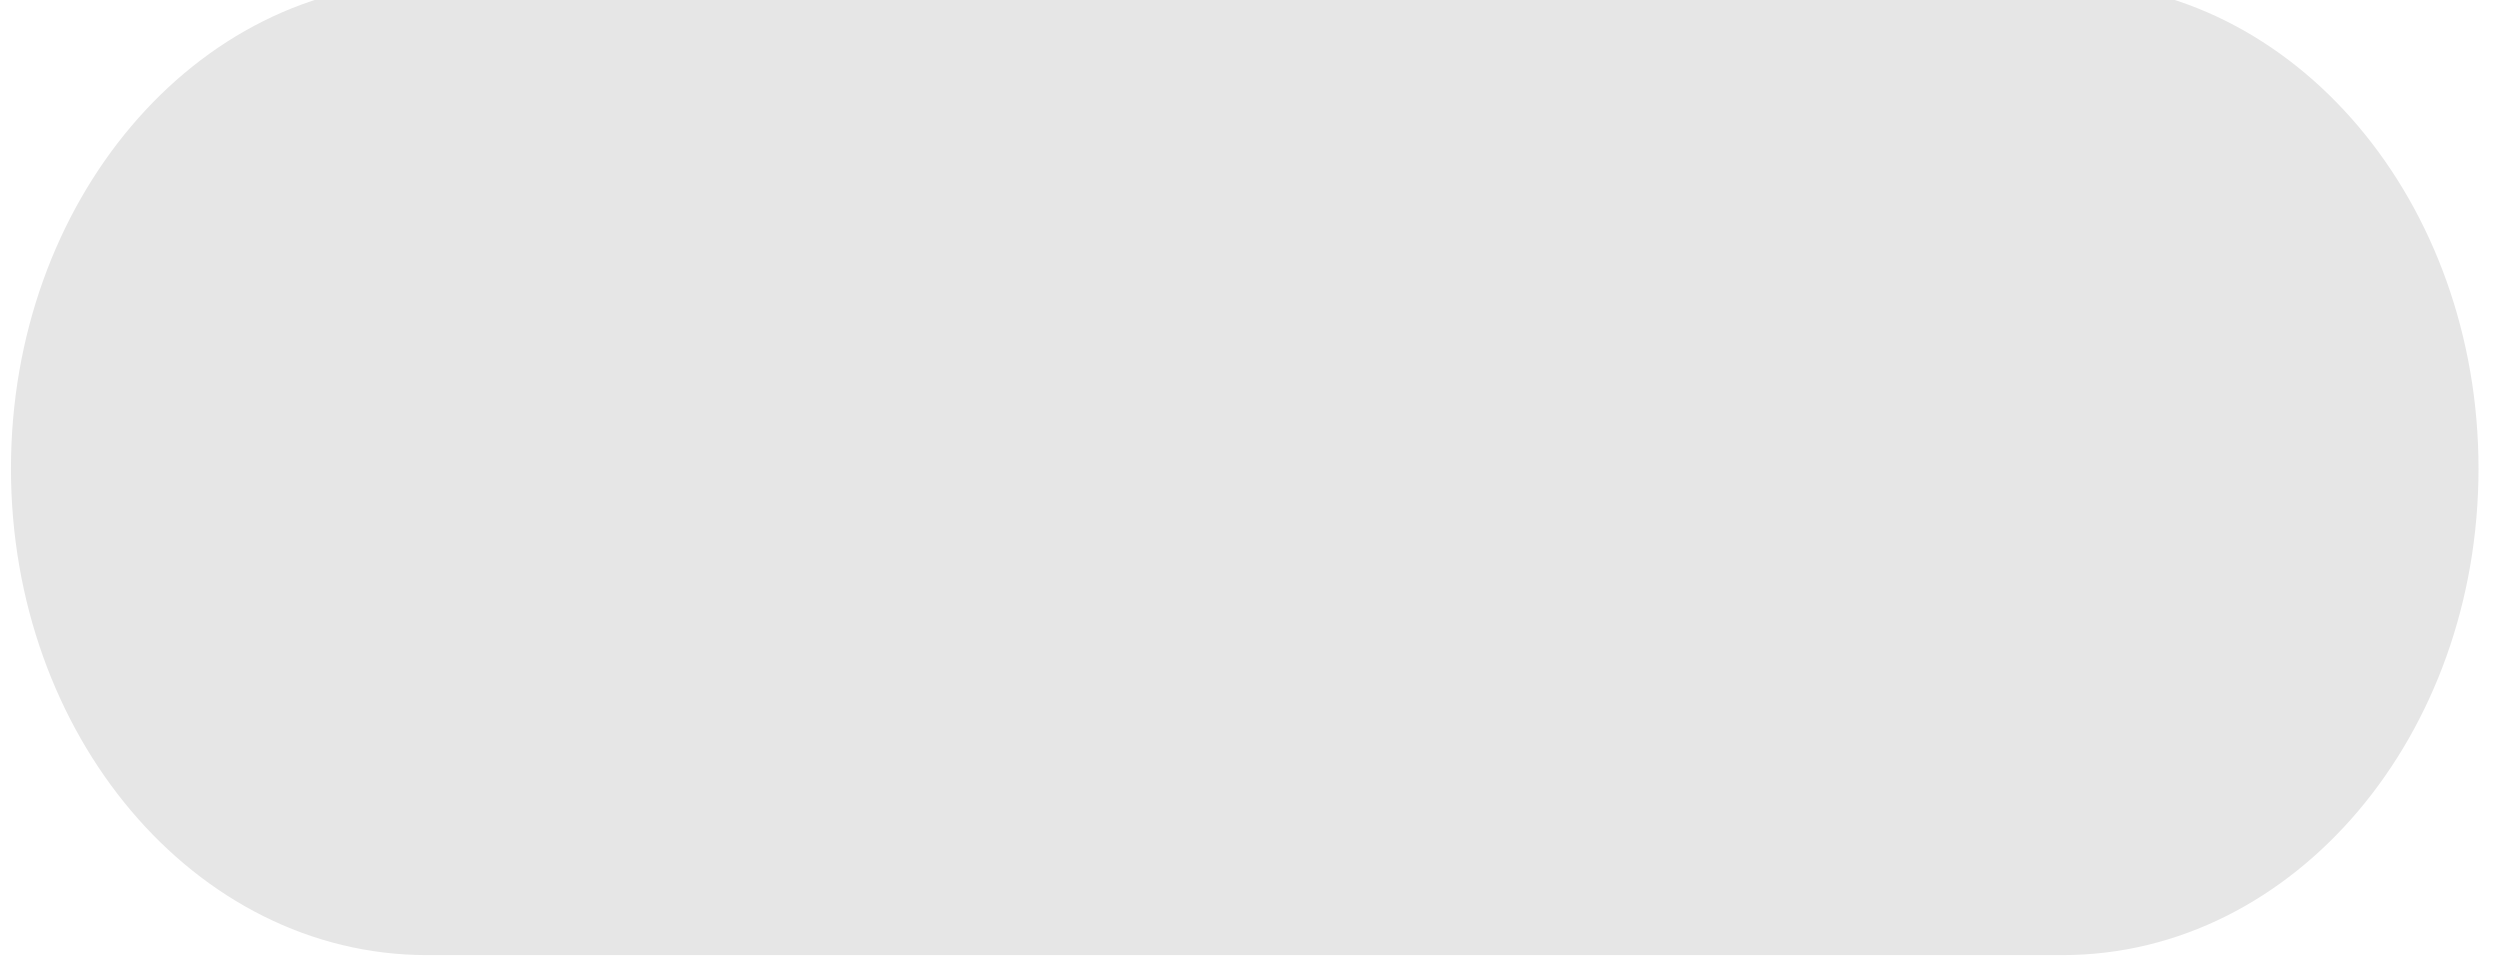
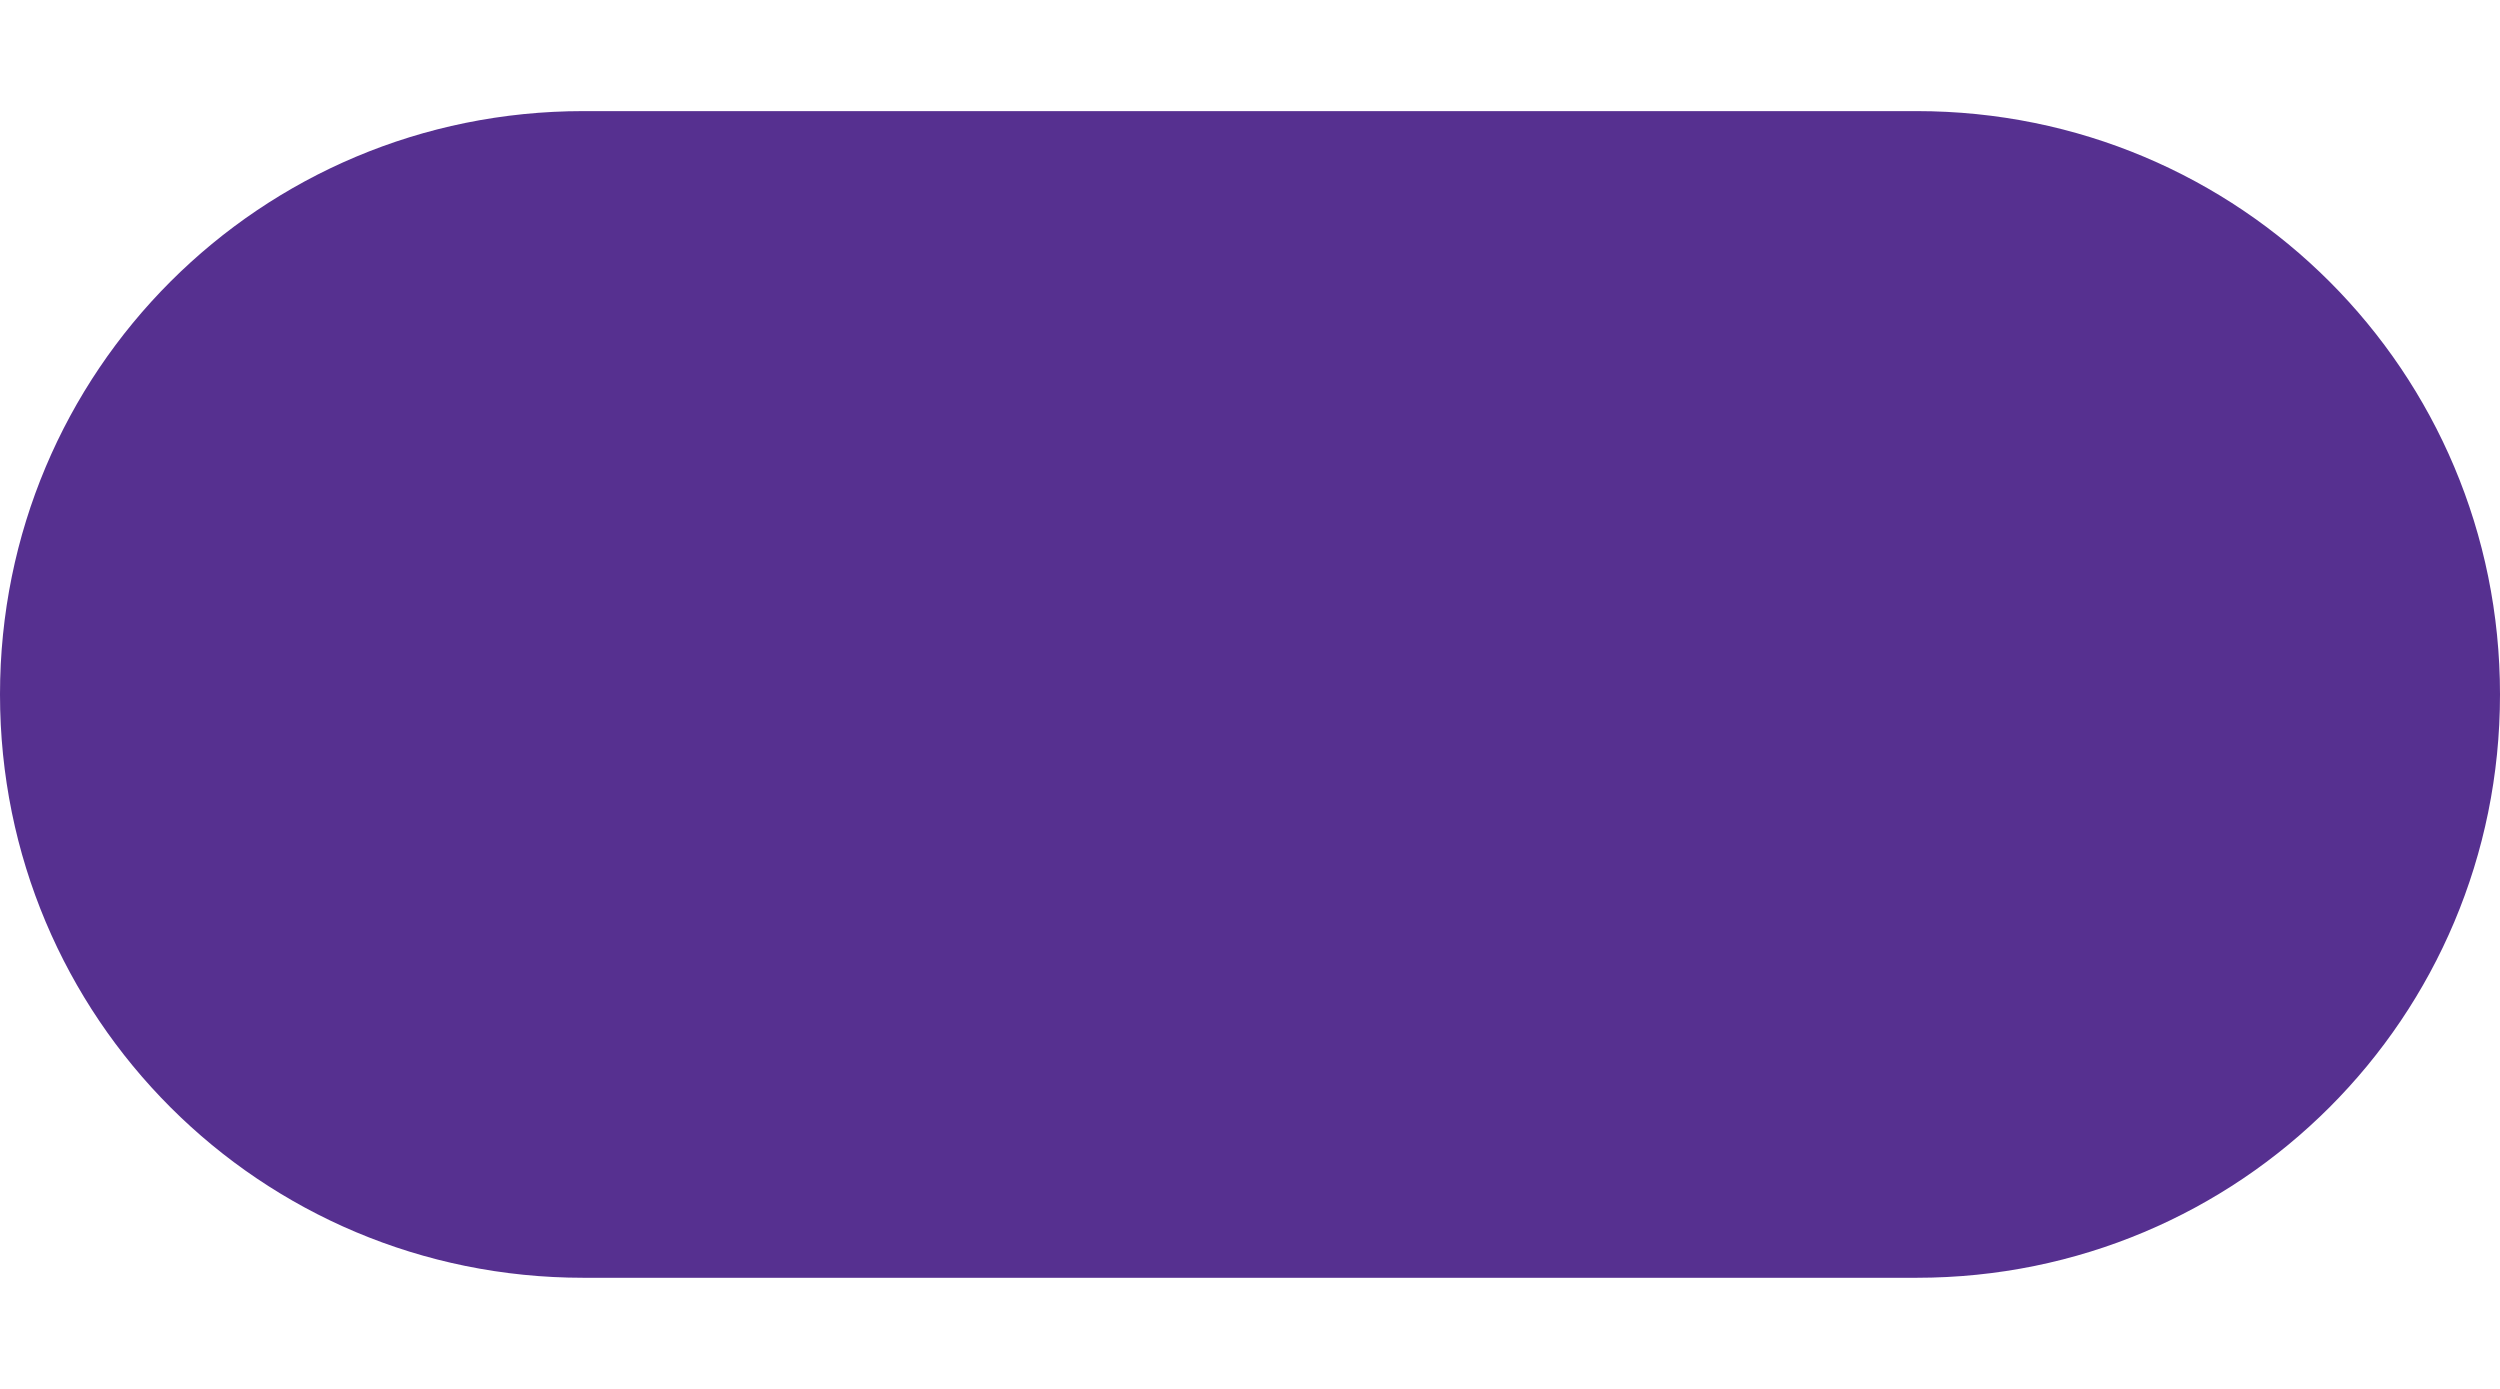
- <svg xmlns="http://www.w3.org/2000/svg" xmlns:ns1="http://www.openswatchbook.org/uri/2009/osb" xmlns:xlink="http://www.w3.org/1999/xlink" width="52" height="20" id="svg7539" version="1.1">
-   <defs id="defs7541">
-     <linearGradient id="linearGradient4203" ns1:paint="gradient">
-       <stop style="stop-color:#e6e6e6;stop-opacity:1;" offset="0" id="stop4205" />
-       <stop style="stop-color:#e6e6e6;stop-opacity:0;" offset="1" id="stop4207" />
-     </linearGradient>
-     <marker orient="auto" refY="0" refX="0" id="Arrow1Lend" style="overflow:visible">
-       <path id="path3813" d="M 0,0 5,-5 -12.5,0 5,5 0,0 Z" style="fill-rule:evenodd;stroke:#000000;stroke-width:1pt" transform="matrix(-0.8,0,0,-0.8,-10,0)" />
-     </marker>
-     <marker orient="auto" refY="0" refX="0" id="Arrow1Lstart" style="overflow:visible">
-       <path id="path3810" d="M 0,0 5,-5 -12.5,0 5,5 0,0 Z" style="fill-rule:evenodd;stroke:#000000;stroke-width:1pt" transform="matrix(0.8,0,0,0.8,10,0)" />
-     </marker>
-     <linearGradient id="linearGradient3837">
-       <stop style="stop-color:#000000;stop-opacity:0.447;" offset="0" id="stop3839" />
-       <stop id="stop3841" offset="0.476" style="stop-color:#000000;stop-opacity:0.275;" />
-       <stop style="stop-color:#000000;stop-opacity:0.255;" offset="0.974" id="stop3843" />
-       <stop style="stop-color:#000000;stop-opacity:0.188;" offset="1" id="stop3845" />
-     </linearGradient>
-     <linearGradient id="linearGradient3819">
-       <stop style="stop-color:#000000;stop-opacity:0.447;" offset="0" id="stop3821" />
-       <stop id="stop3823" offset="0.048" style="stop-color:#000000;stop-opacity:1" />
-       <stop style="stop-color:#000000;stop-opacity:0.255;" offset="0.974" id="stop3825" />
-       <stop style="stop-color:#000000;stop-opacity:0.188;" offset="1" id="stop3827" />
-     </linearGradient>
-     <linearGradient xlink:href="#linearGradient4929-9-0-03-2-2-2-3-9-7-3-7-7-2-6-3-4-7-3-3" id="linearGradient7362" gradientUnits="userSpaceOnUse" gradientTransform="matrix(0.7662338,0,0,1.095238,-297.6493,-420.3883)" x1="617.509" y1="446.545" x2="617.509" y2="457.801" />
-     <linearGradient id="linearGradient4929-9-0-03-2-2-2-3-9-7-3-7-7-2-6-3-4-7-3-3">
-       <stop id="stop4931-7-3-3-9-6-4-6-1-9-5-2-4-0-3-4-8-9-6-8" style="stop-color:#ffffff;stop-opacity:1" offset="0" />
-       <stop id="stop4933-0-1-2-7-9-6-0-7-8-0-4-1-4-6-6-1-0-2-4" style="stop-color:#ffffff;stop-opacity:0" offset="1" />
-     </linearGradient>
-     <linearGradient xlink:href="#linearGradient4695-1-4-3-5-0-6" id="linearGradient7365" gradientUnits="userSpaceOnUse" gradientTransform="matrix(0.2422908,0,0,0.9047619,83.97378,-280.6678)" x1="292.857" y1="211.076" x2="292.857" y2="233.827" />
-     <linearGradient id="linearGradient4695-1-4-3-5-0-6">
-       <stop id="stop4697-9-9-7-0-1-5" style="stop-color:#000000;stop-opacity:0.33;" offset="0" />
-       <stop id="stop4699-5-8-9-0-4-0" style="stop-color:#000000;stop-opacity:0" offset="1" />
-     </linearGradient>
-     <linearGradient id="linearGradient4751-5-4-1-2-9-1-2-3-365-589-154-4-7-64-3-8-6-5-3">
-       <stop id="stop9737-3-0-8-1-8-3-3-0" style="stop-color:#ffffff;stop-opacity:1" offset="0" />
-       <stop id="stop9739-4-8-0-7-48-9-7-7" style="stop-color:#ebebeb;stop-opacity:1" offset="1" />
-     </linearGradient>
-     <linearGradient y2="266.218" x2="257.578" y1="289.329" x1="257.578" gradientTransform="matrix(2.065481,0,0,1.038461,-6.556808,-369.6725)" gradientUnits="userSpaceOnUse" id="linearGradient7810" xlink:href="#linearGradient4751-5-4-1-2-9-1-2-3-365-589-154-4-7-64-3-8-6-5-3" />
-     <linearGradient gradientTransform="matrix(0.4117647,0,0,0.4117647,-2.17647,-3)" gradientUnits="userSpaceOnUse" xlink:href="#linearGradient4215-8-4-7-28" id="linearGradient6387" y2="8.093" x2="38.977" y1="59.968" x1="38.977" />
-     <linearGradient gradientTransform="matrix(0.5135135,0,0,0.5135135,-25.83613,-2.02128)" gradientUnits="userSpaceOnUse" xlink:href="#linearGradient4011-9-9-70-6-4" id="linearGradient6377" y2="44.341" x2="71.204" y1="6.238" x1="71.204" />
-     <linearGradient id="linearGradient4215-8-4-7-28">
-       <stop offset="0" style="stop-color:#bdbdbd;stop-opacity:1;" id="stop4217-1-2-7-5" />
-       <stop offset="1" style="stop-color:#bdbdbd;stop-opacity:1;" id="stop4219-3-4-5-0" />
-     </linearGradient>
-     <linearGradient id="linearGradient4011-9-9-70-6-4">
-       <stop offset="0" style="stop-color:#ffffff;stop-opacity:1" id="stop4013-5-4-3-4-3" />
-       <stop offset="0.508" style="stop-color:#ffffff;stop-opacity:0.235" id="stop4015-1-5-70-6-7" />
-       <stop offset="0.835" style="stop-color:#ffffff;stop-opacity:0.157" id="stop4017-7-0-13-7-0" />
-       <stop offset="1" style="stop-color:#ffffff;stop-opacity:0.392" id="stop4019-1-12-7-5-0" />
-     </linearGradient>
-     <linearGradient xlink:href="#linearGradient27416-1" id="linearGradient3012" gradientUnits="userSpaceOnUse" gradientTransform="matrix(2.785809,0,0,0.9719081,-1785.294,-614.8992)" x1="731.057" y1="654.815" x2="731.057" y2="619.307" />
-     <linearGradient id="linearGradient27416-1">
-       <stop id="stop27420-2" style="stop-color:#55c1ec;stop-opacity:1" offset="0" />
-       <stop id="stop27422-3" style="stop-color:#3689e6;stop-opacity:1" offset="1" />
-     </linearGradient>
-     <linearGradient y2="619.307" x2="731.057" y1="654.815" x1="731.057" gradientTransform="matrix(2.785809,0,0,0.9719081,-1900.78,-706.9847)" gradientUnits="userSpaceOnUse" id="linearGradient6179" xlink:href="#linearGradient27416-1" />
-     <linearGradient id="linearGradient27416-1-7">
-       <stop id="stop27420-2-2" style="stop-color:#55c1ec;stop-opacity:1" offset="0" />
-       <stop id="stop27422-3-0" style="stop-color:#3689e6;stop-opacity:1" offset="1" />
-     </linearGradient>
-     <linearGradient y2="619.307" x2="731.057" y1="654.815" x1="731.057" gradientTransform="matrix(2.785809,0,0,0.9719081,-1783.794,-616.399)" gradientUnits="userSpaceOnUse" id="linearGradient3063" xlink:href="#linearGradient27416-1-7" />
-     <linearGradient xlink:href="#linearGradient3768" id="linearGradient3818" gradientUnits="userSpaceOnUse" x1="8" y1="1" x2="8" y2="14" gradientTransform="matrix(0.8666702,0,0,0.9285741,1.066641,1037.397)" />
-     <linearGradient id="linearGradient3768">
-       <stop id="stop3770" offset="0" style="stop-color:#000000;stop-opacity:0.447;" />
-       <stop style="stop-color:#000000;stop-opacity:0.275;" offset="0.078" id="stop3778" />
-       <stop id="stop3774" offset="0.974" style="stop-color:#000000;stop-opacity:0.255;" />
-       <stop id="stop3776" offset="1" style="stop-color:#000000;stop-opacity:0.188;" />
-     </linearGradient>
-     <linearGradient y2="14" x2="8" y1="1" x1="8" gradientTransform="matrix(0.8666702,0,0,0.9285741,95.06665,-87.96501)" gradientUnits="userSpaceOnUse" id="linearGradient3021" xlink:href="#linearGradient3768" />
-     <linearGradient xlink:href="#linearGradient4215-8-4-7-28" id="linearGradient3816" x1="142" y1="-90" x2="142" y2="-69" gradientUnits="userSpaceOnUse" gradientTransform="matrix(1.003107,0,0,0.6750992,-0.4535751,-26.49162)" />
-     <linearGradient xlink:href="#linearGradient4695-1-4-3-5-0-6" id="linearGradient3897" gradientUnits="userSpaceOnUse" gradientTransform="matrix(0.2422908,0,0,0.9047619,82.47354,-289.1678)" x1="292.857" y1="211.076" x2="292.857" y2="233.827" />
-   </defs>
-   <g id="layer1" transform="translate(-116,88)">
-     <rect ry="10.186" rx="8.05" y="-87.772" x="116.828" height="19.038" width="50.125" id="rect3137" style="opacity:1;fill:#e6e6e6;fill-opacity:1;stroke:#e6e6e6;stroke-width:1.2;stroke-miterlimit:4;stroke-dasharray:none;stroke-opacity:1" />
-   </g>
+ <svg xmlns="http://www.w3.org/2000/svg" style="isolation:isolate" viewBox="0 0 45 25" width="45" height="25" version="1.1" id="svg11496">
+   <defs id="defs11500" />
+   <path id="rect27178" style="isolation:isolate;fill:#563090;fill-opacity:1;stroke-width:0" d="m 10.5,2 h 24 c 5.817,0 10.5,4.683 10.5,10.5 C 45,18.317 40.317,23 34.5,23 h -24 C 4.683,23 2e-7,18.317 2e-7,12.5 2e-7,6.683 4.683,2 10.5,2 Z" />
</svg>
